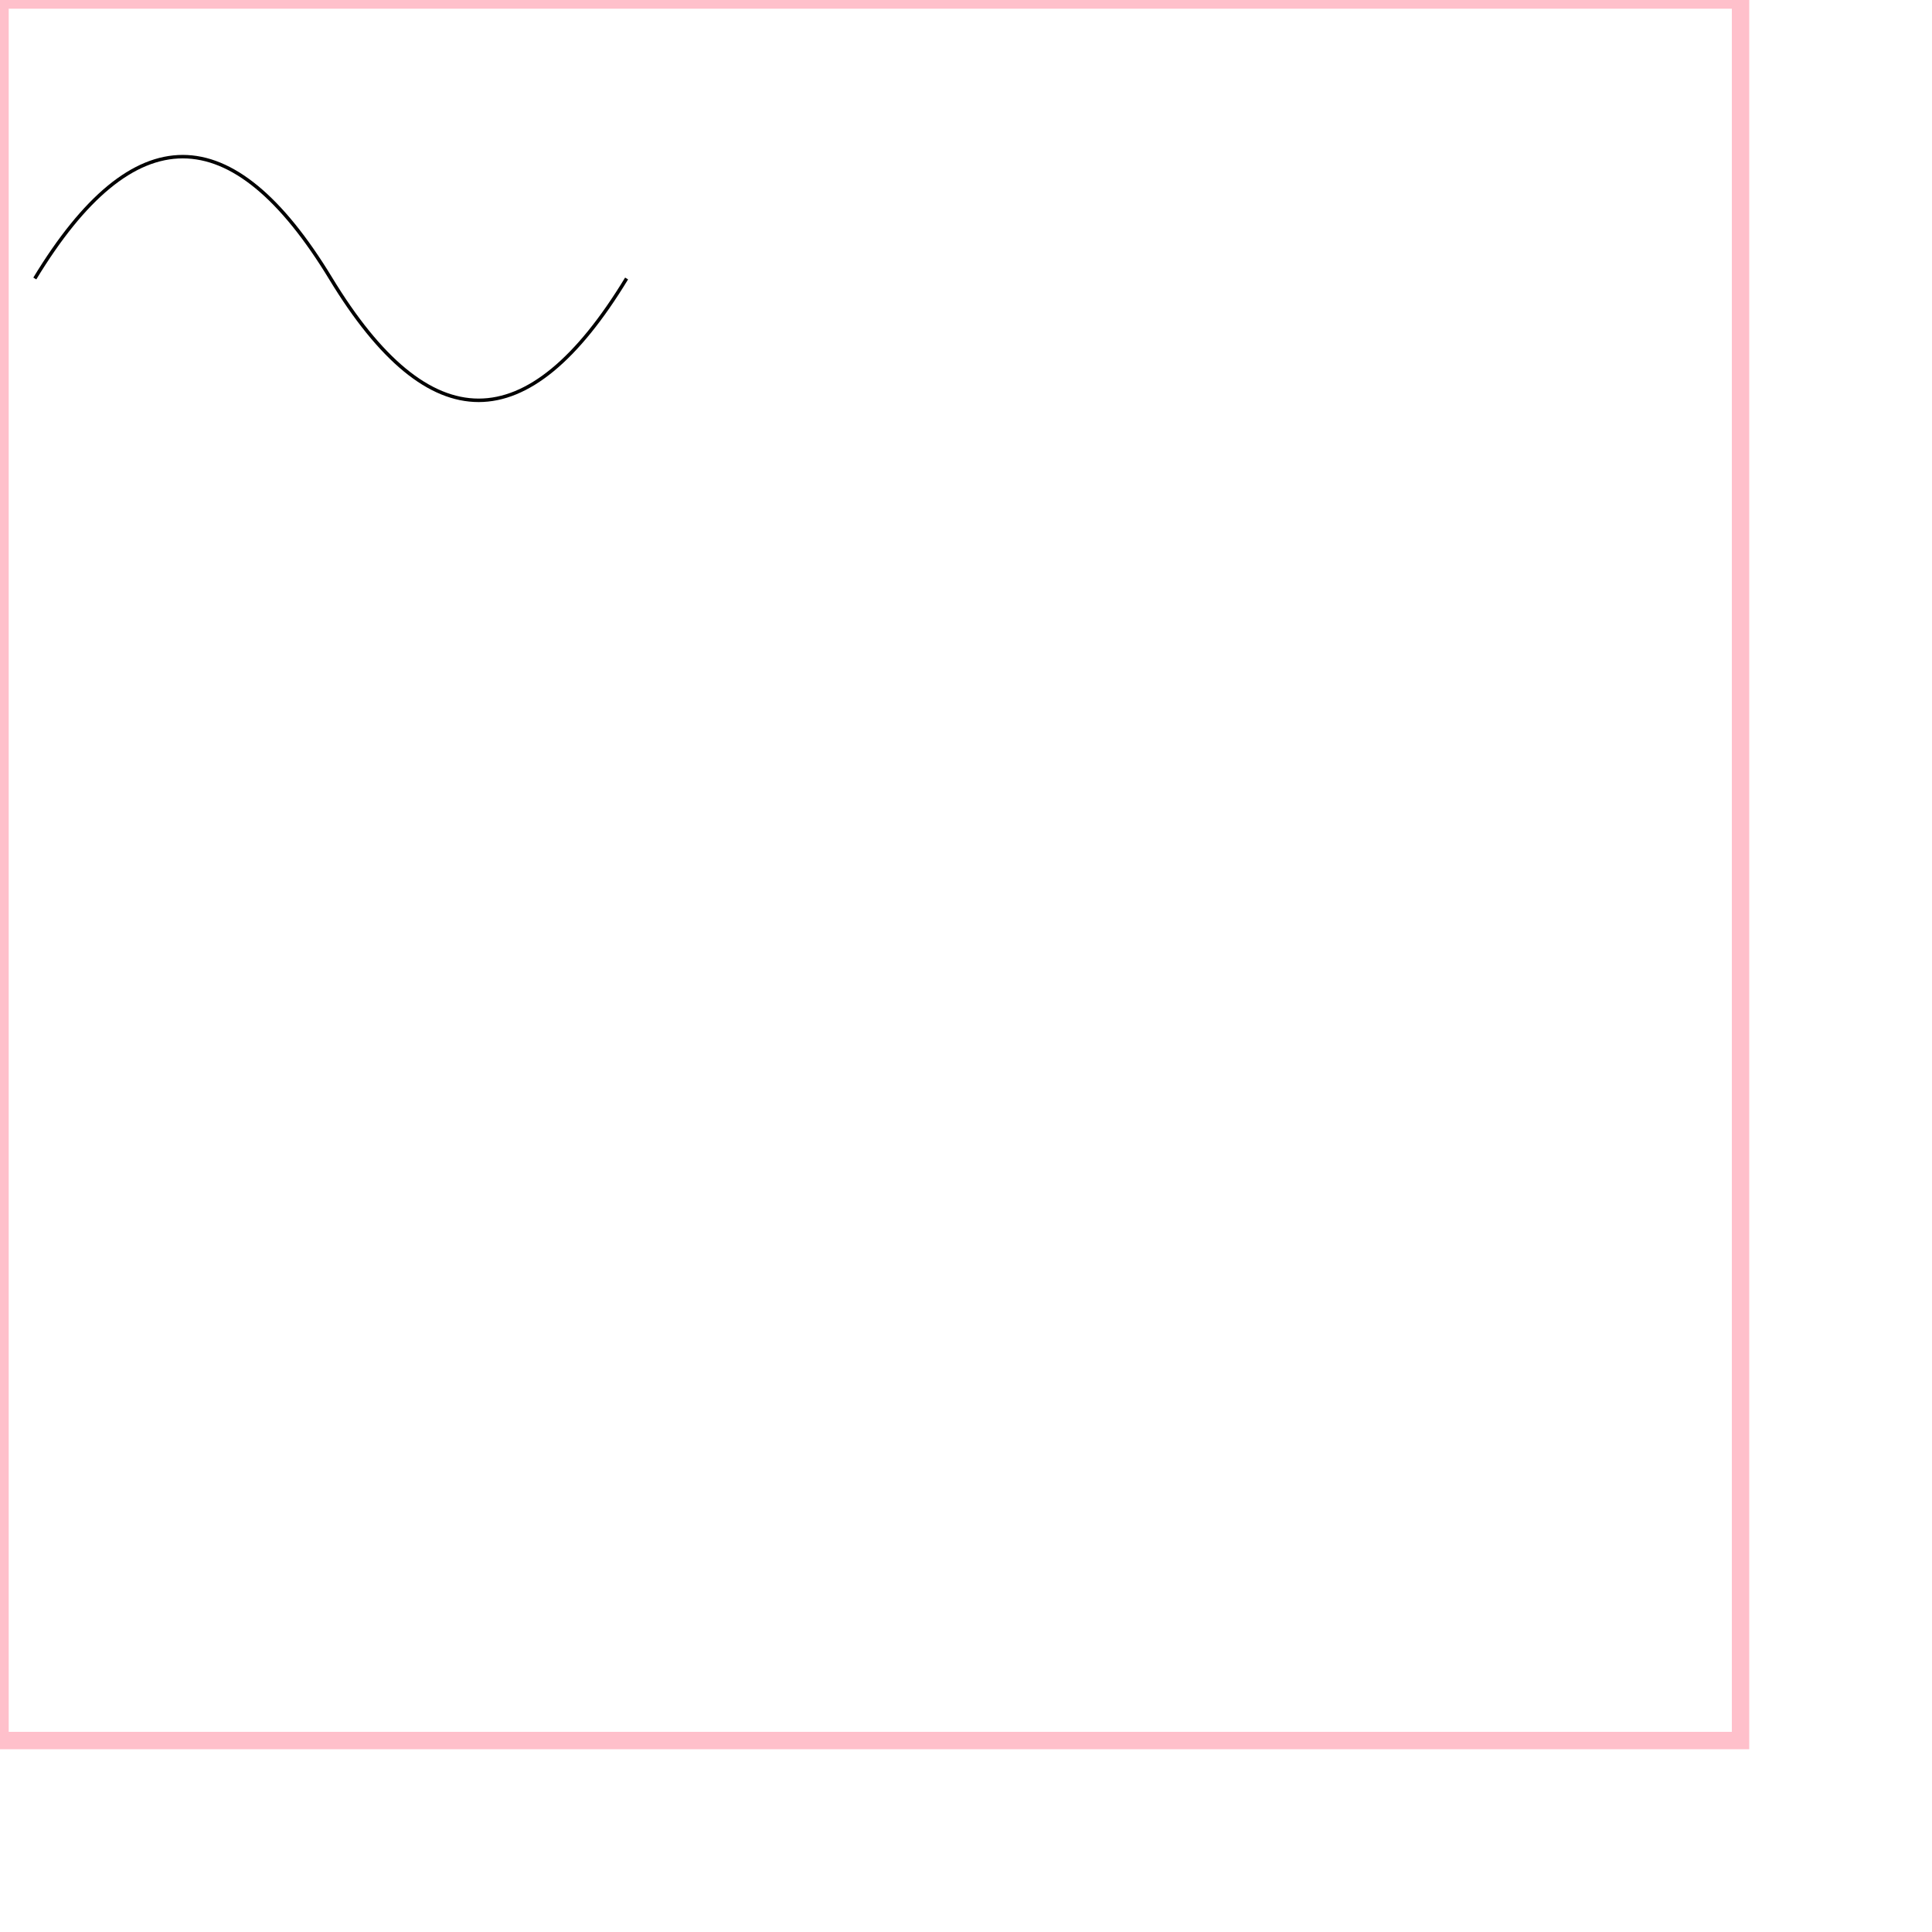
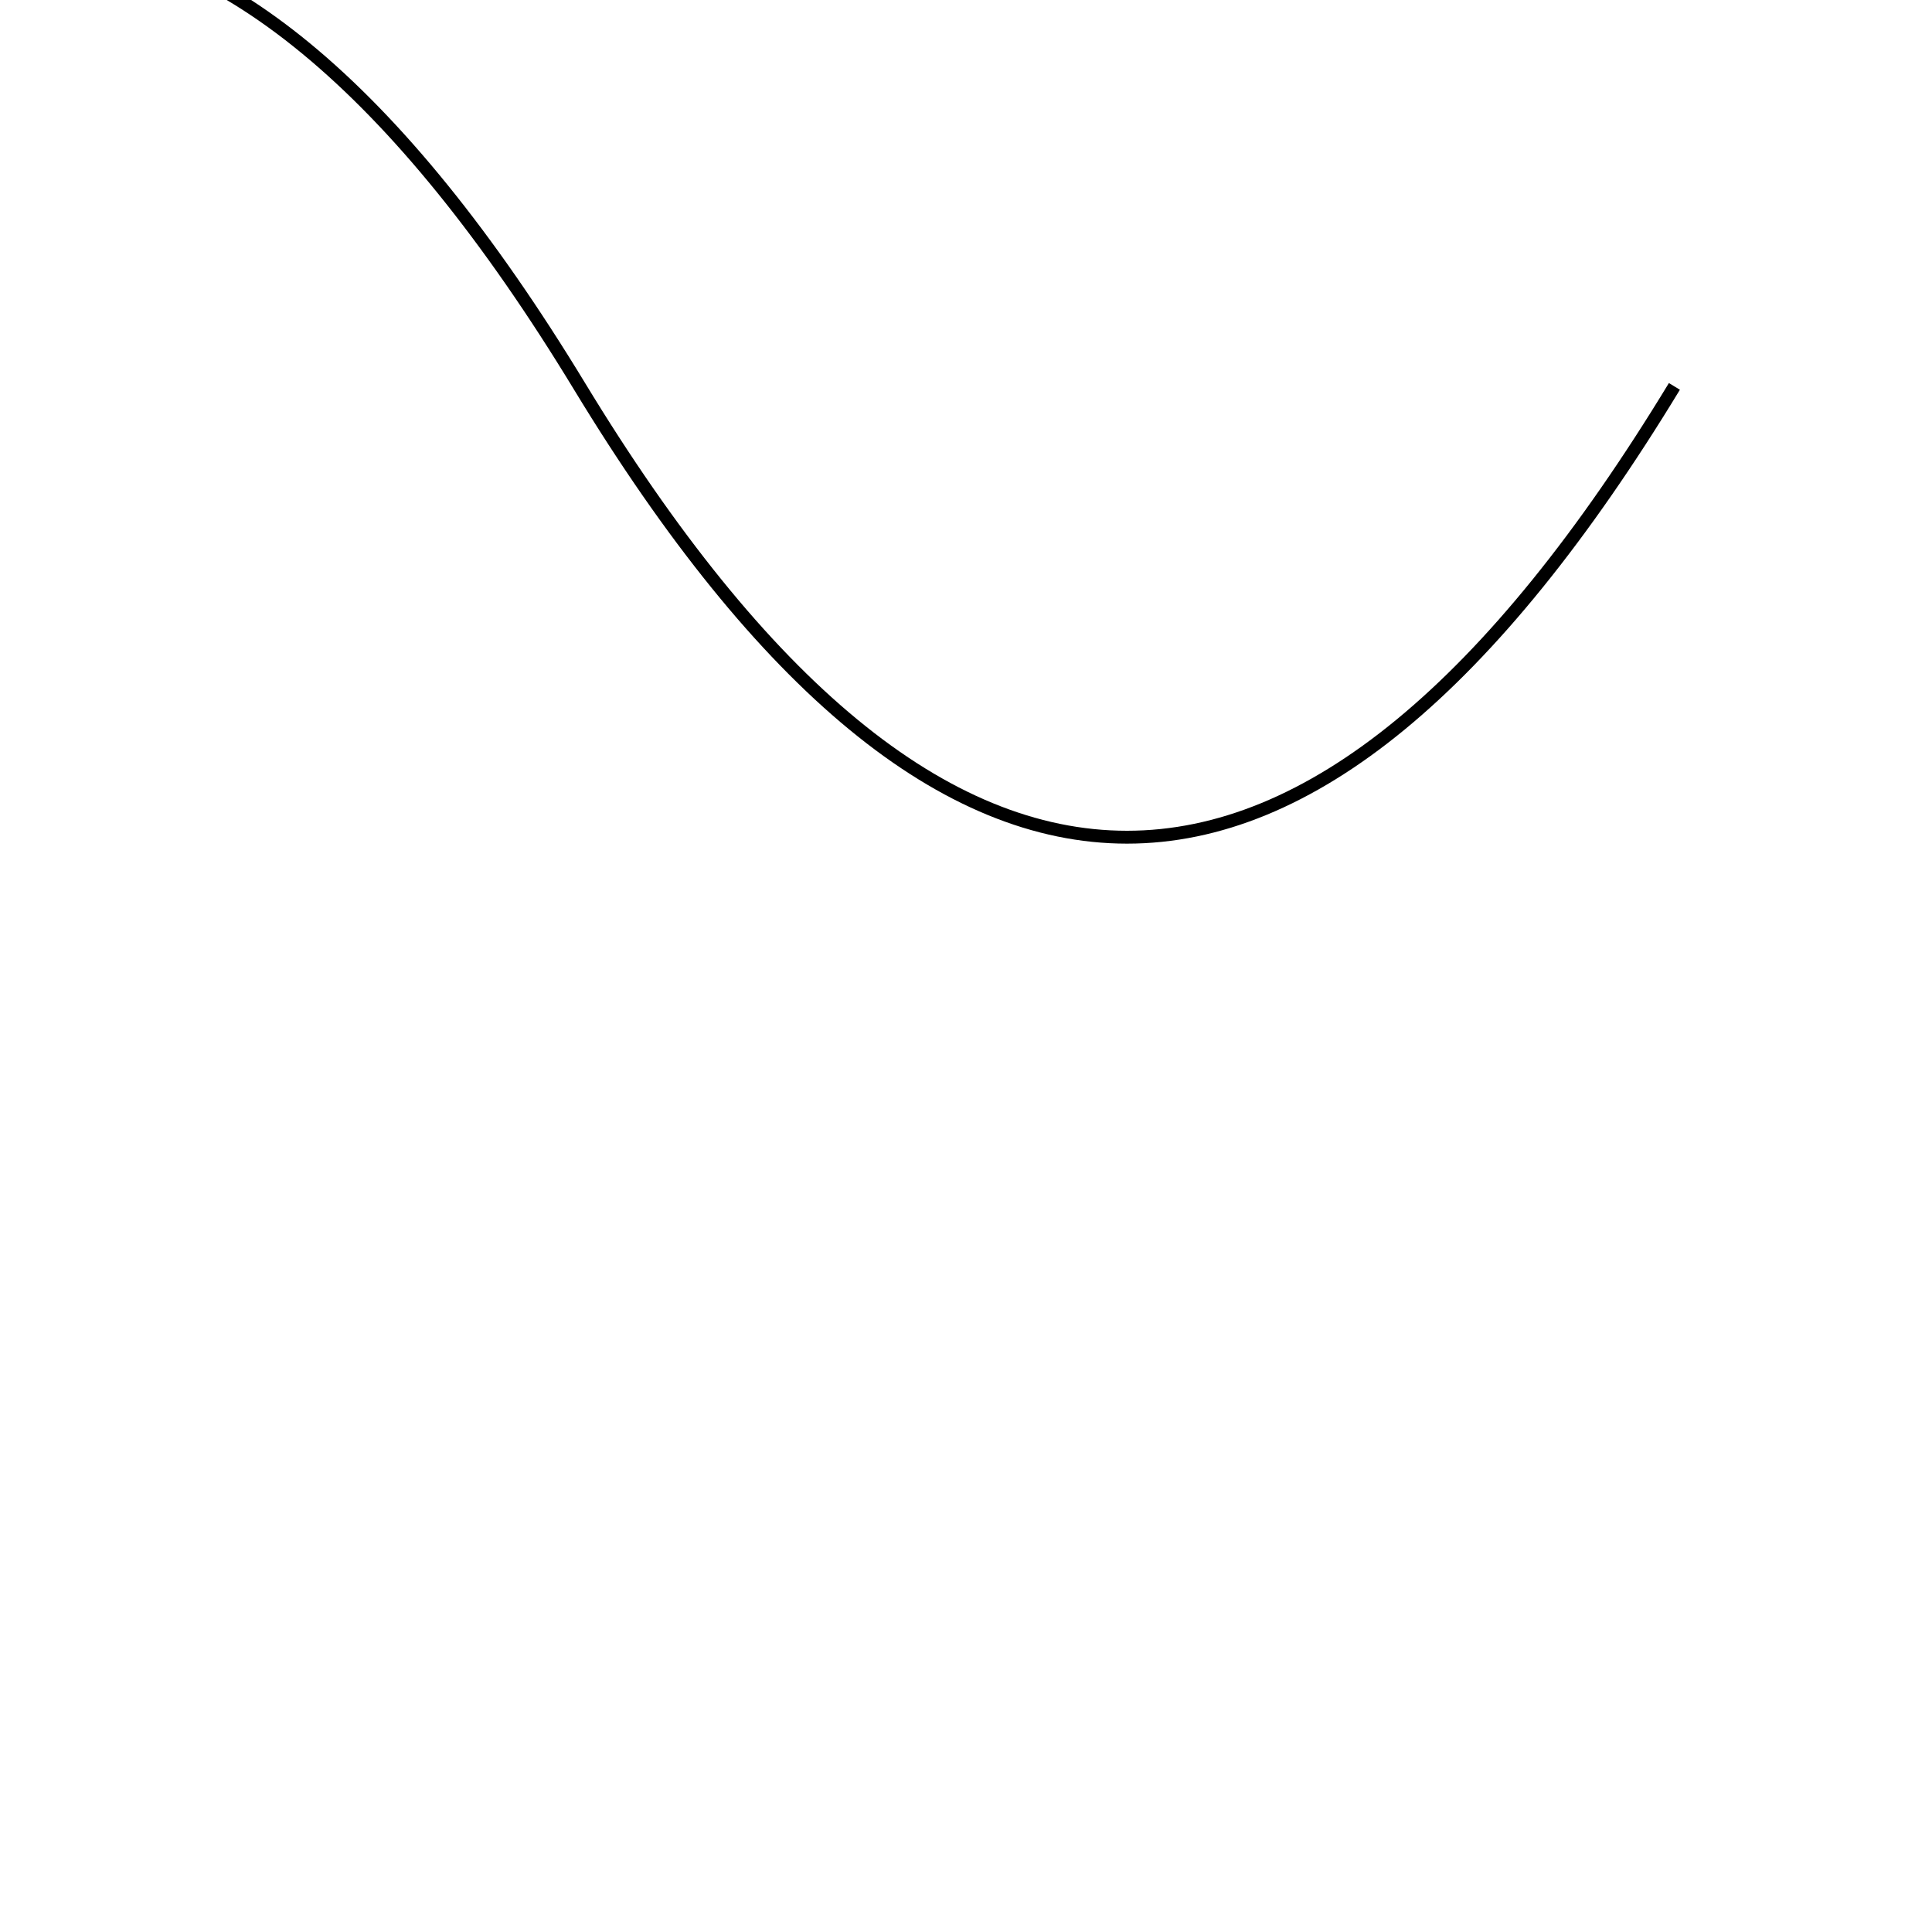
- <svg xmlns="http://www.w3.org/2000/svg" viewBox="0 0 555 555">
+ <svg xmlns="http://www.w3.org/2000/svg" viewBox="50 50 150 150">
  <rect x="0" y="0" width="500" height="500" style="fill:none;stroke:pink;stroke-width:5" />
  <path d="M 10 80 Q 52.5 10, 95 80 T 180 80" stroke="black" fill="none" />
</svg>
